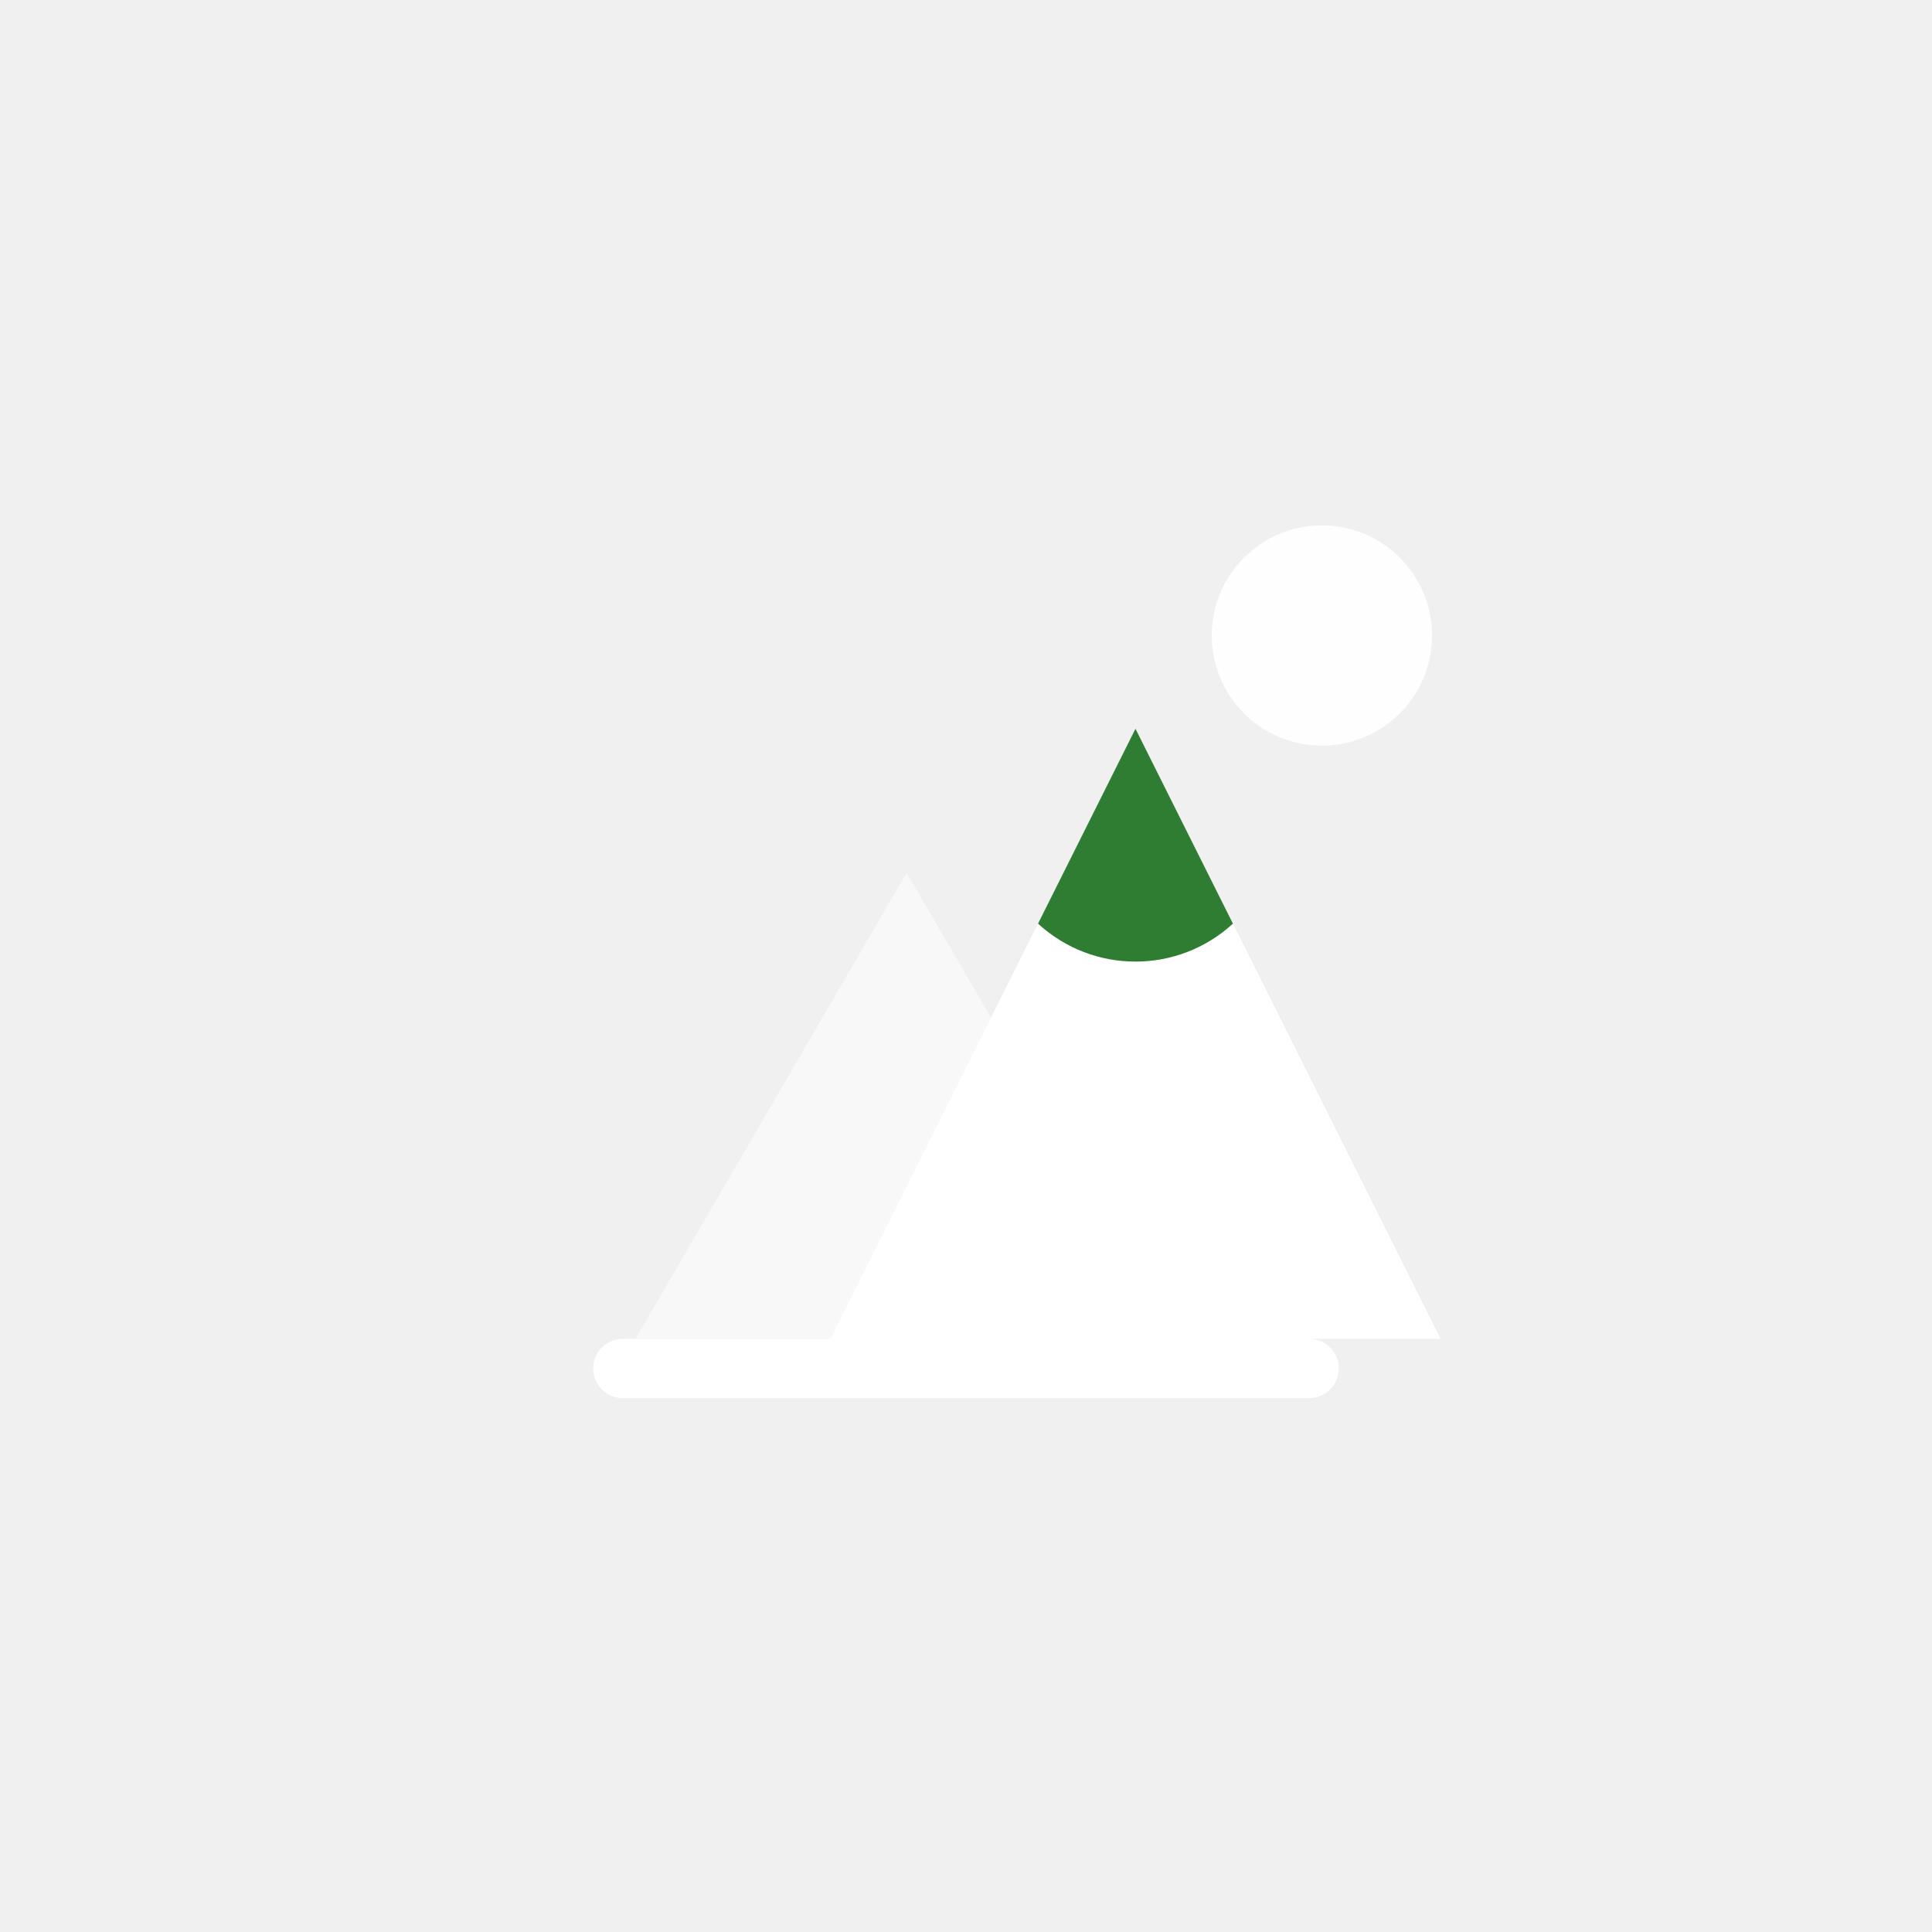
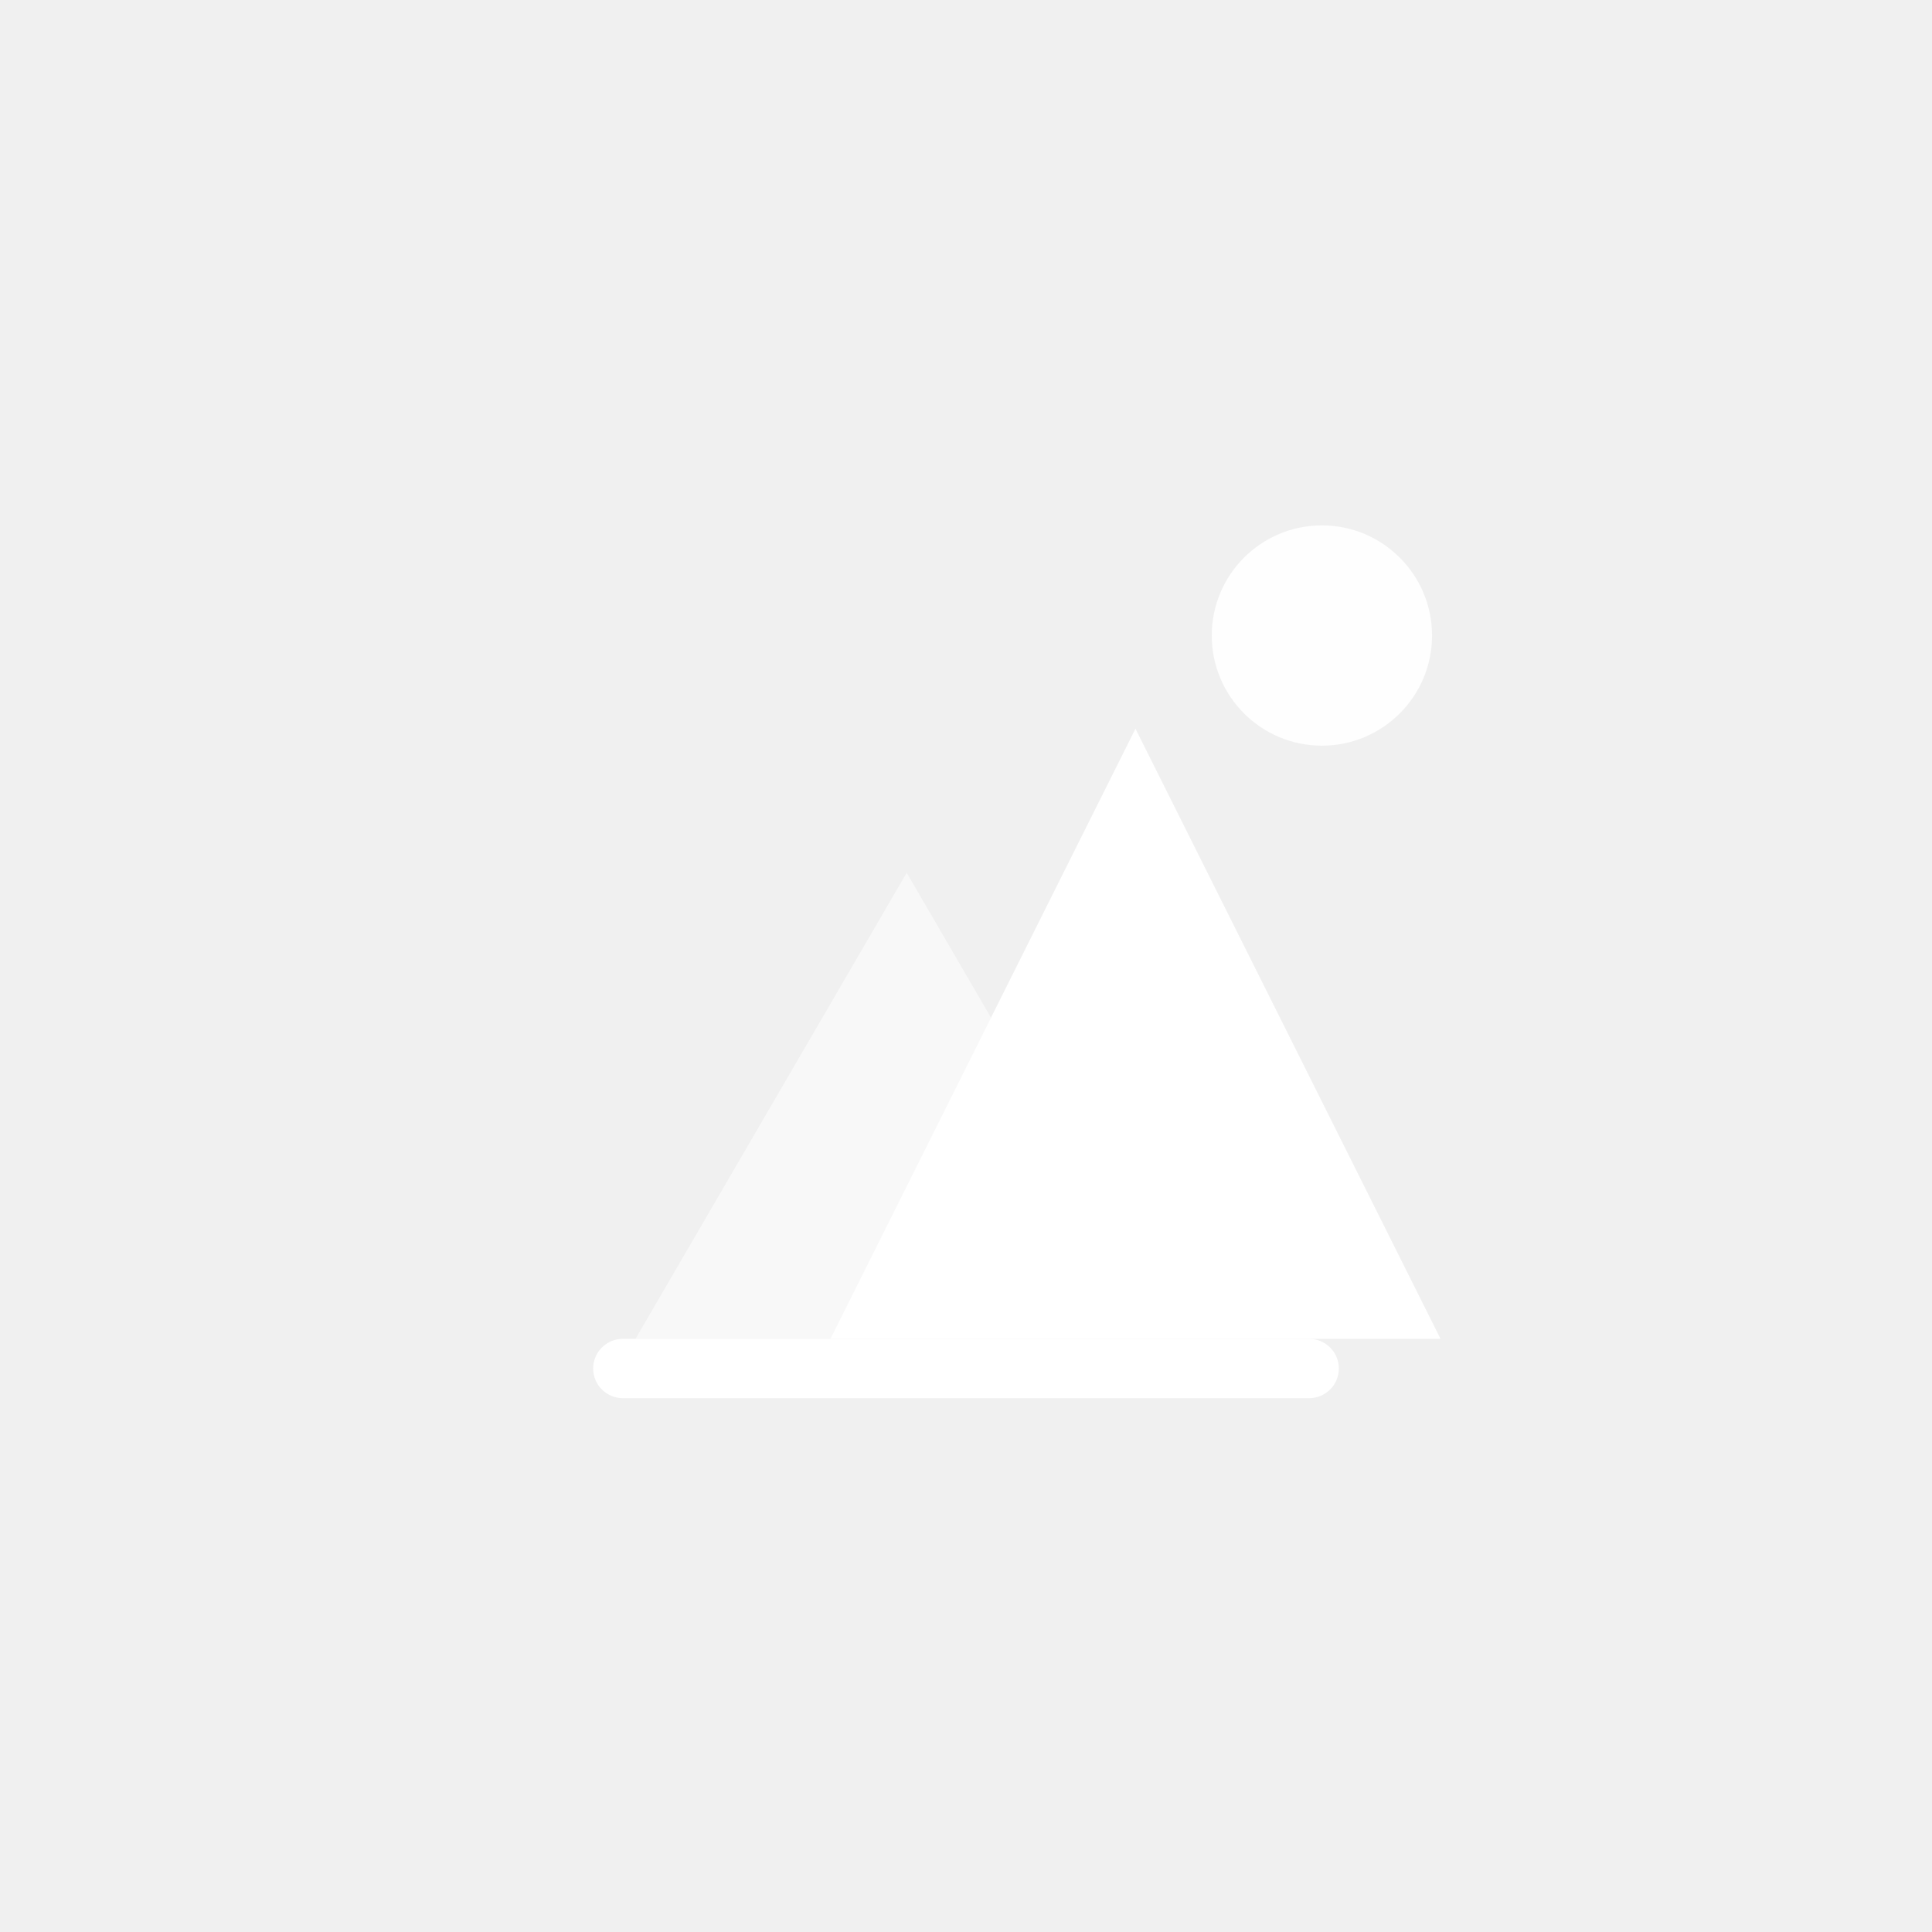
<svg xmlns="http://www.w3.org/2000/svg" width="456" height="456" viewBox="0 0 456 456">
  <circle cx="312" cy="150" r="26" fill="#FFFFFF" opacity="0.9" />
  <path d="M150 316 L214 206 L278 316 Z" fill="#FFFFFF" opacity="0.55" />
  <path d="M196 316 L268 172 L340 316 Z" fill="#FFFFFF" />
-   <path d="M268 172 L245 218 a34 34 0 0 0 46 0 Z" fill="#2E7D32" />
  <rect x="140" y="316" width="176" height="14" rx="7" fill="#FFFFFF" />
</svg>
